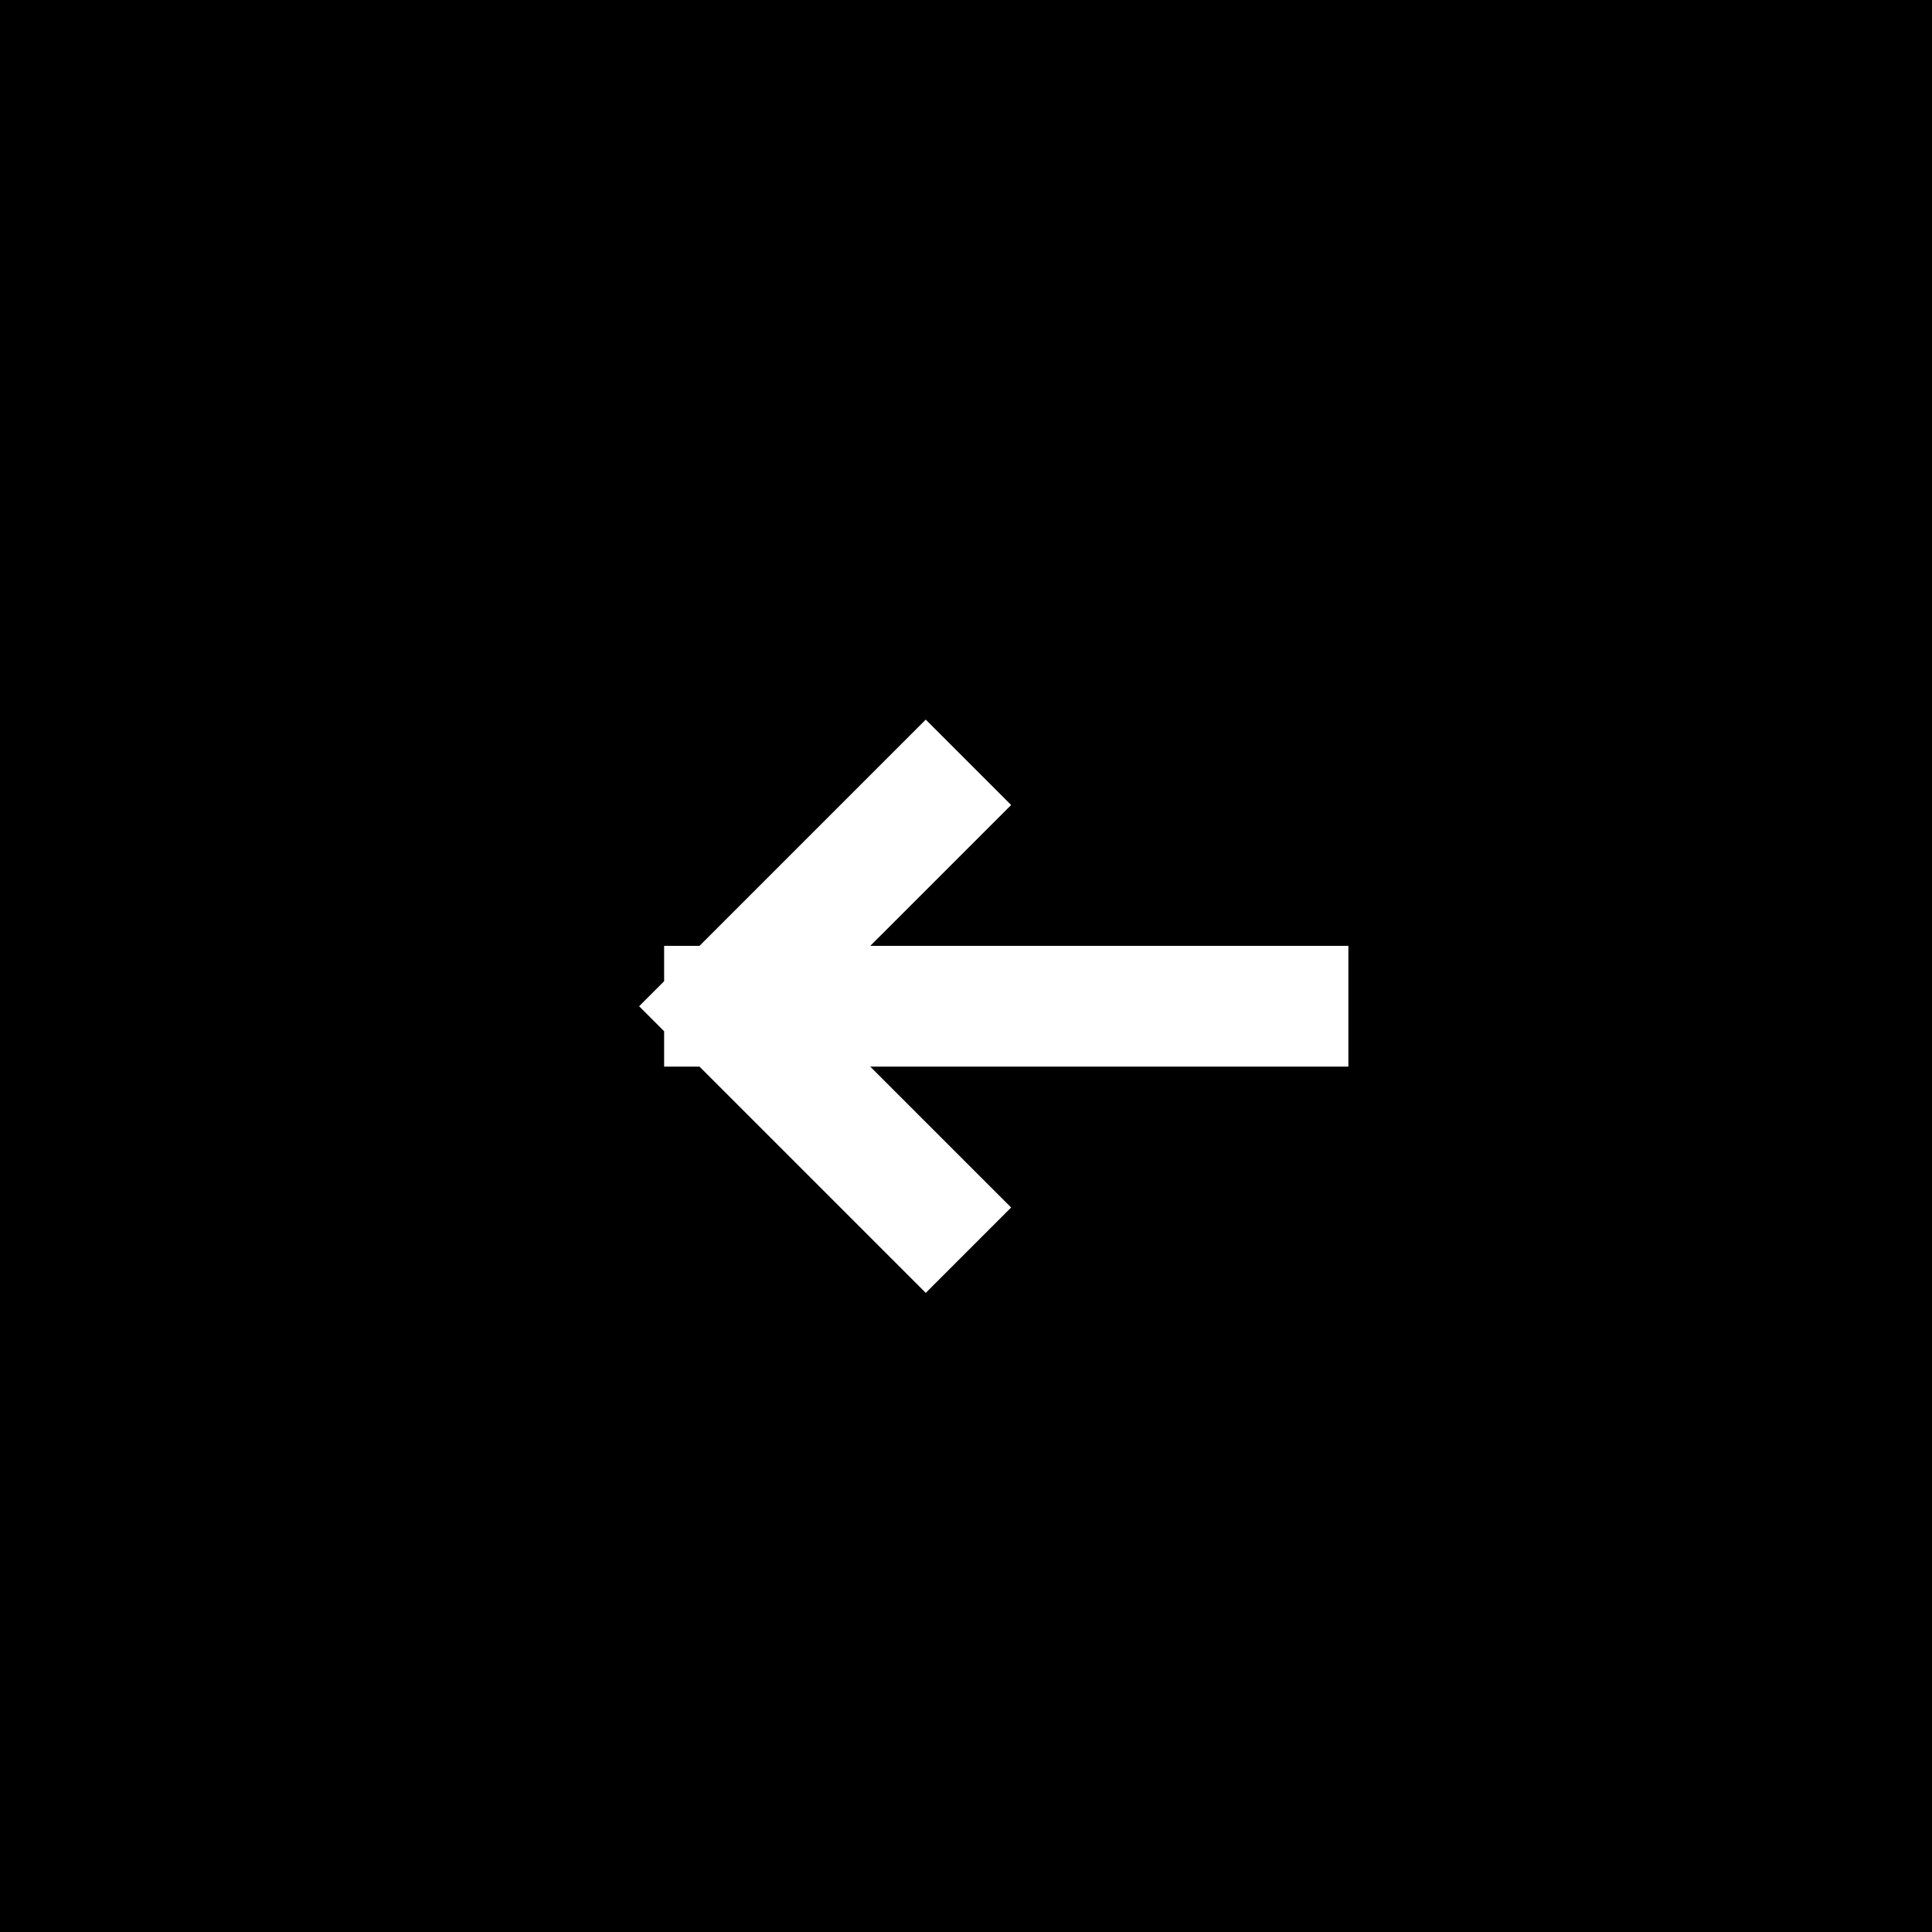
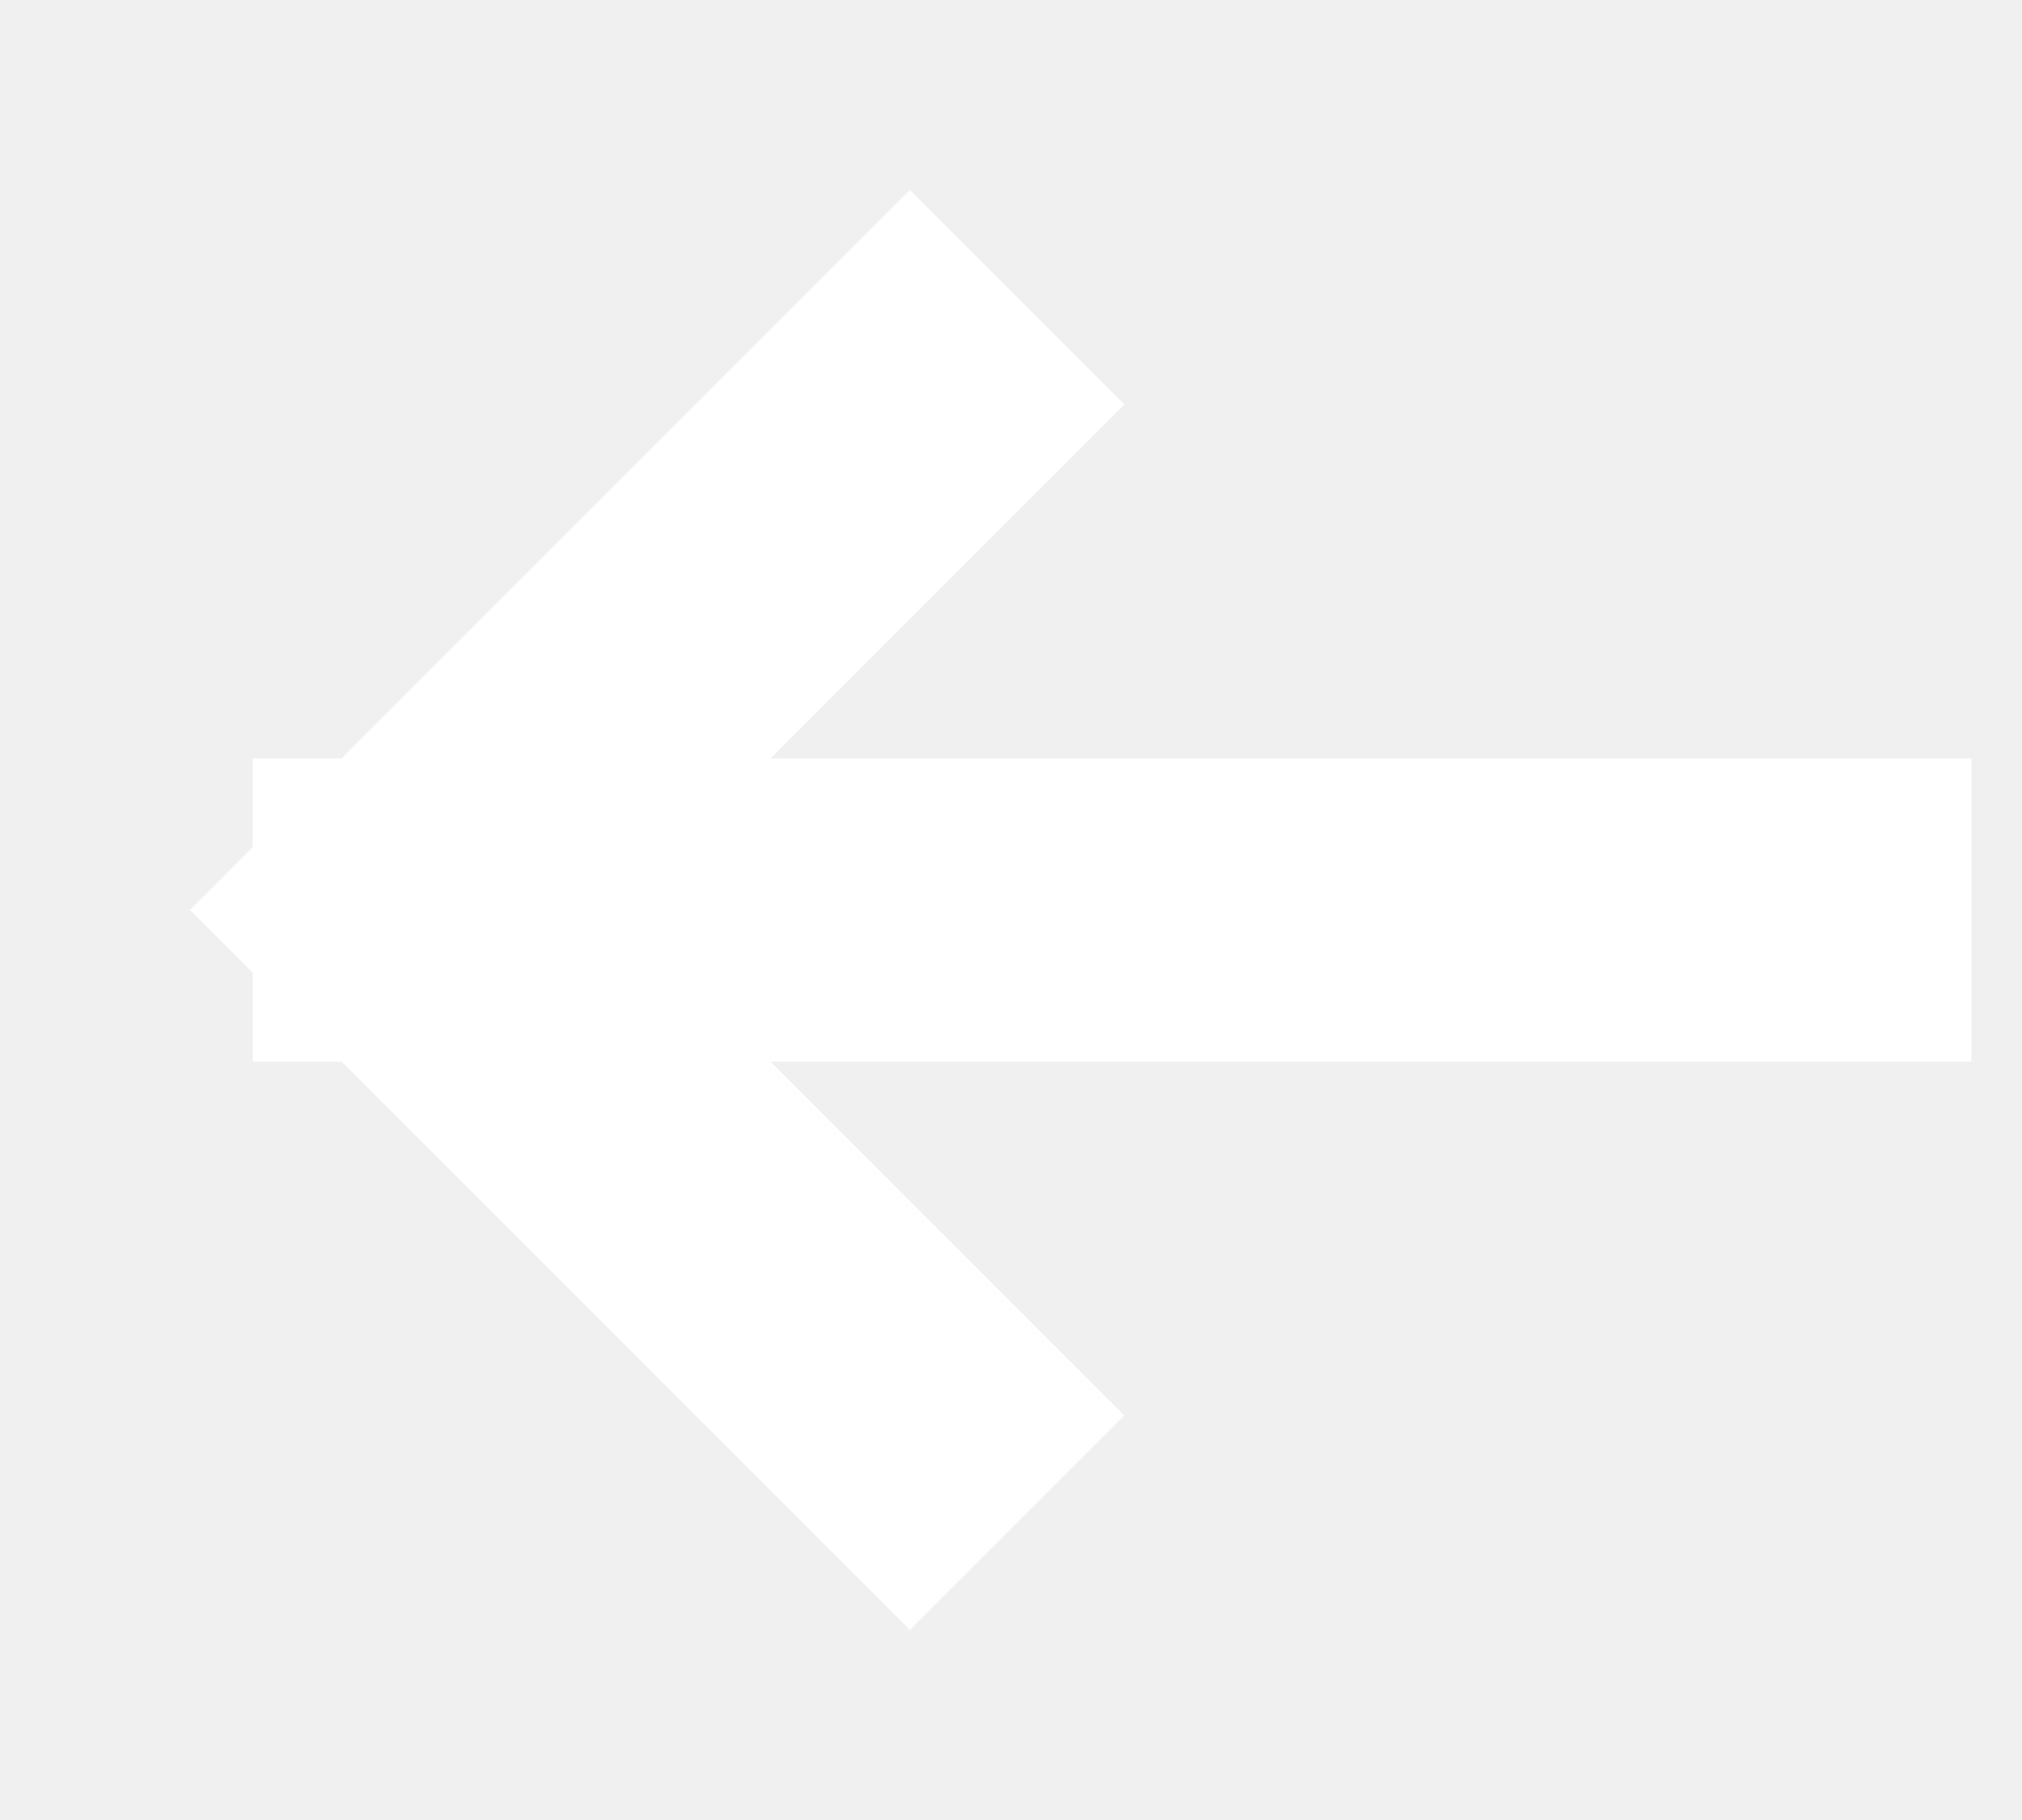
- <svg xmlns="http://www.w3.org/2000/svg" width="24" height="24" viewBox="0 0 24 24" fill="none">
-   <rect width="24" height="24" transform="matrix(0 -1 -1 0 24 24)" fill="black" />
-   <path d="M11.5 10L9 12.5M9 12.5L11.5 15M9 12.5L16 12.5" stroke="white" stroke-width="1.5" stroke-linecap="square" />
+ <svg xmlns="http://www.w3.org/2000/svg" width="10" height="9" viewBox="0 0 10 9" fill="none">
+   <path d="M4.5 2L2 4.5M2 4.5L4.5 7M2 4.5L9 4.5" stroke="white" stroke-width="1.5" stroke-linecap="square" />
</svg>
